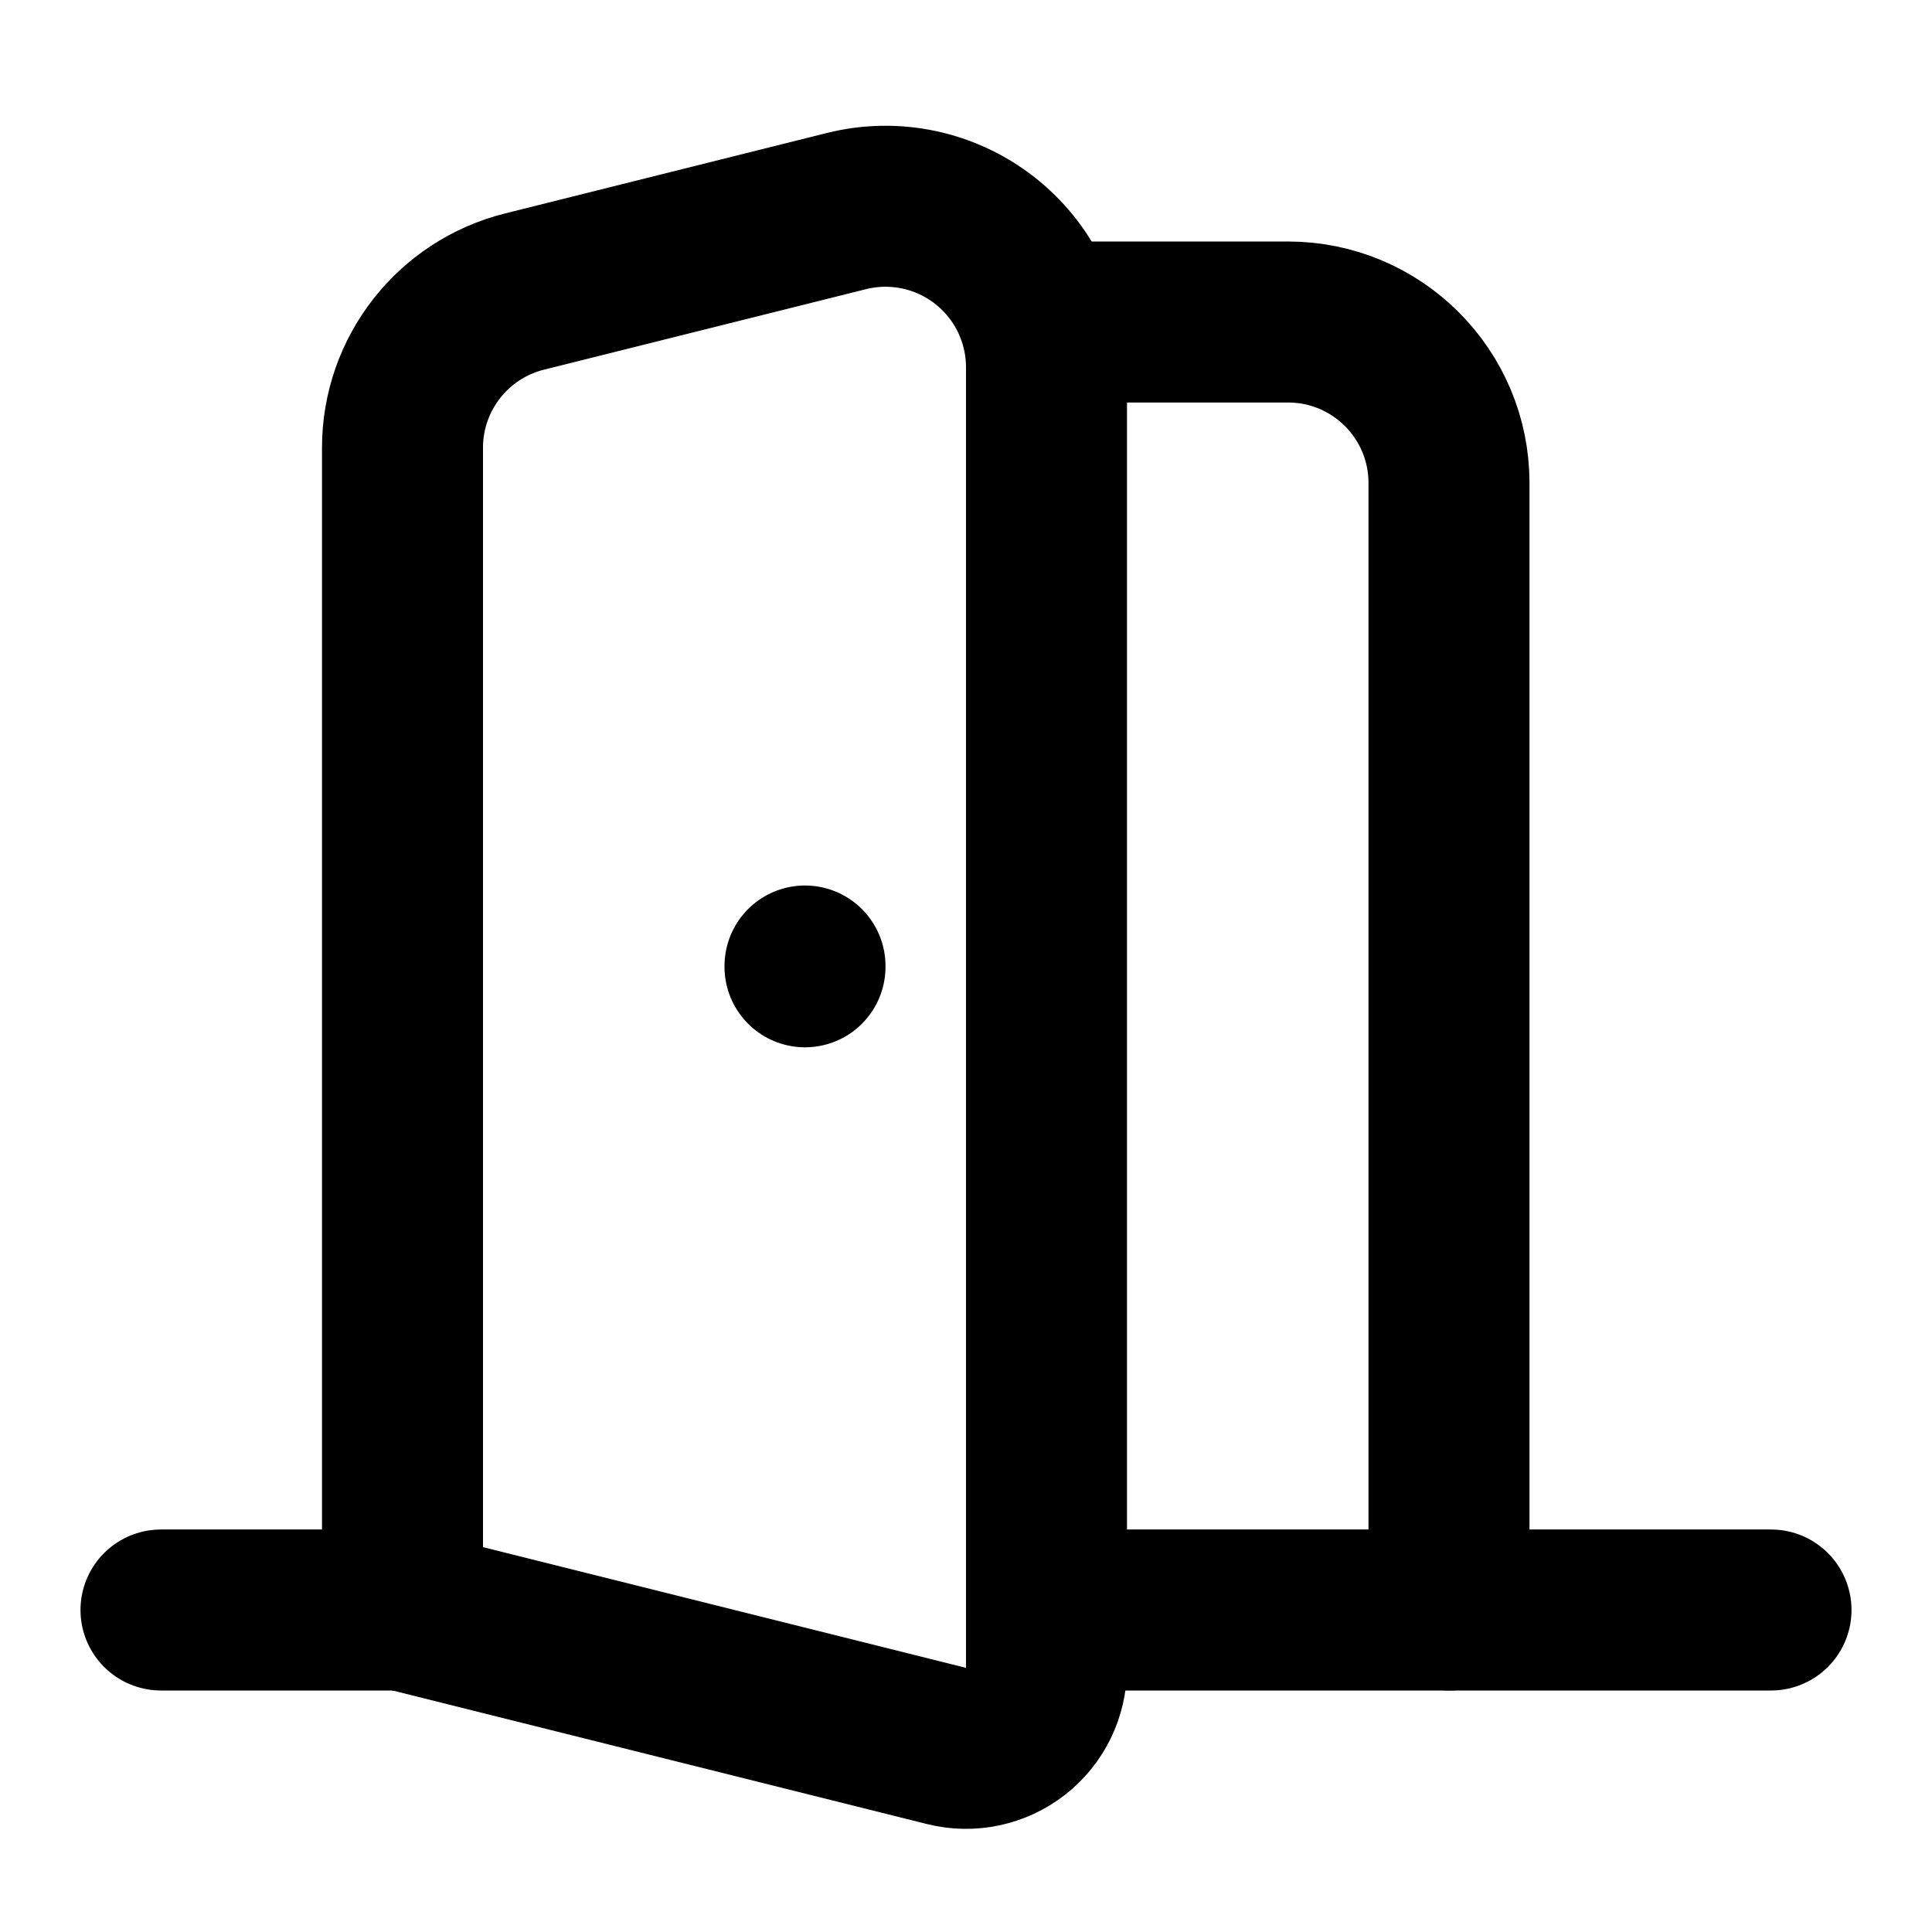
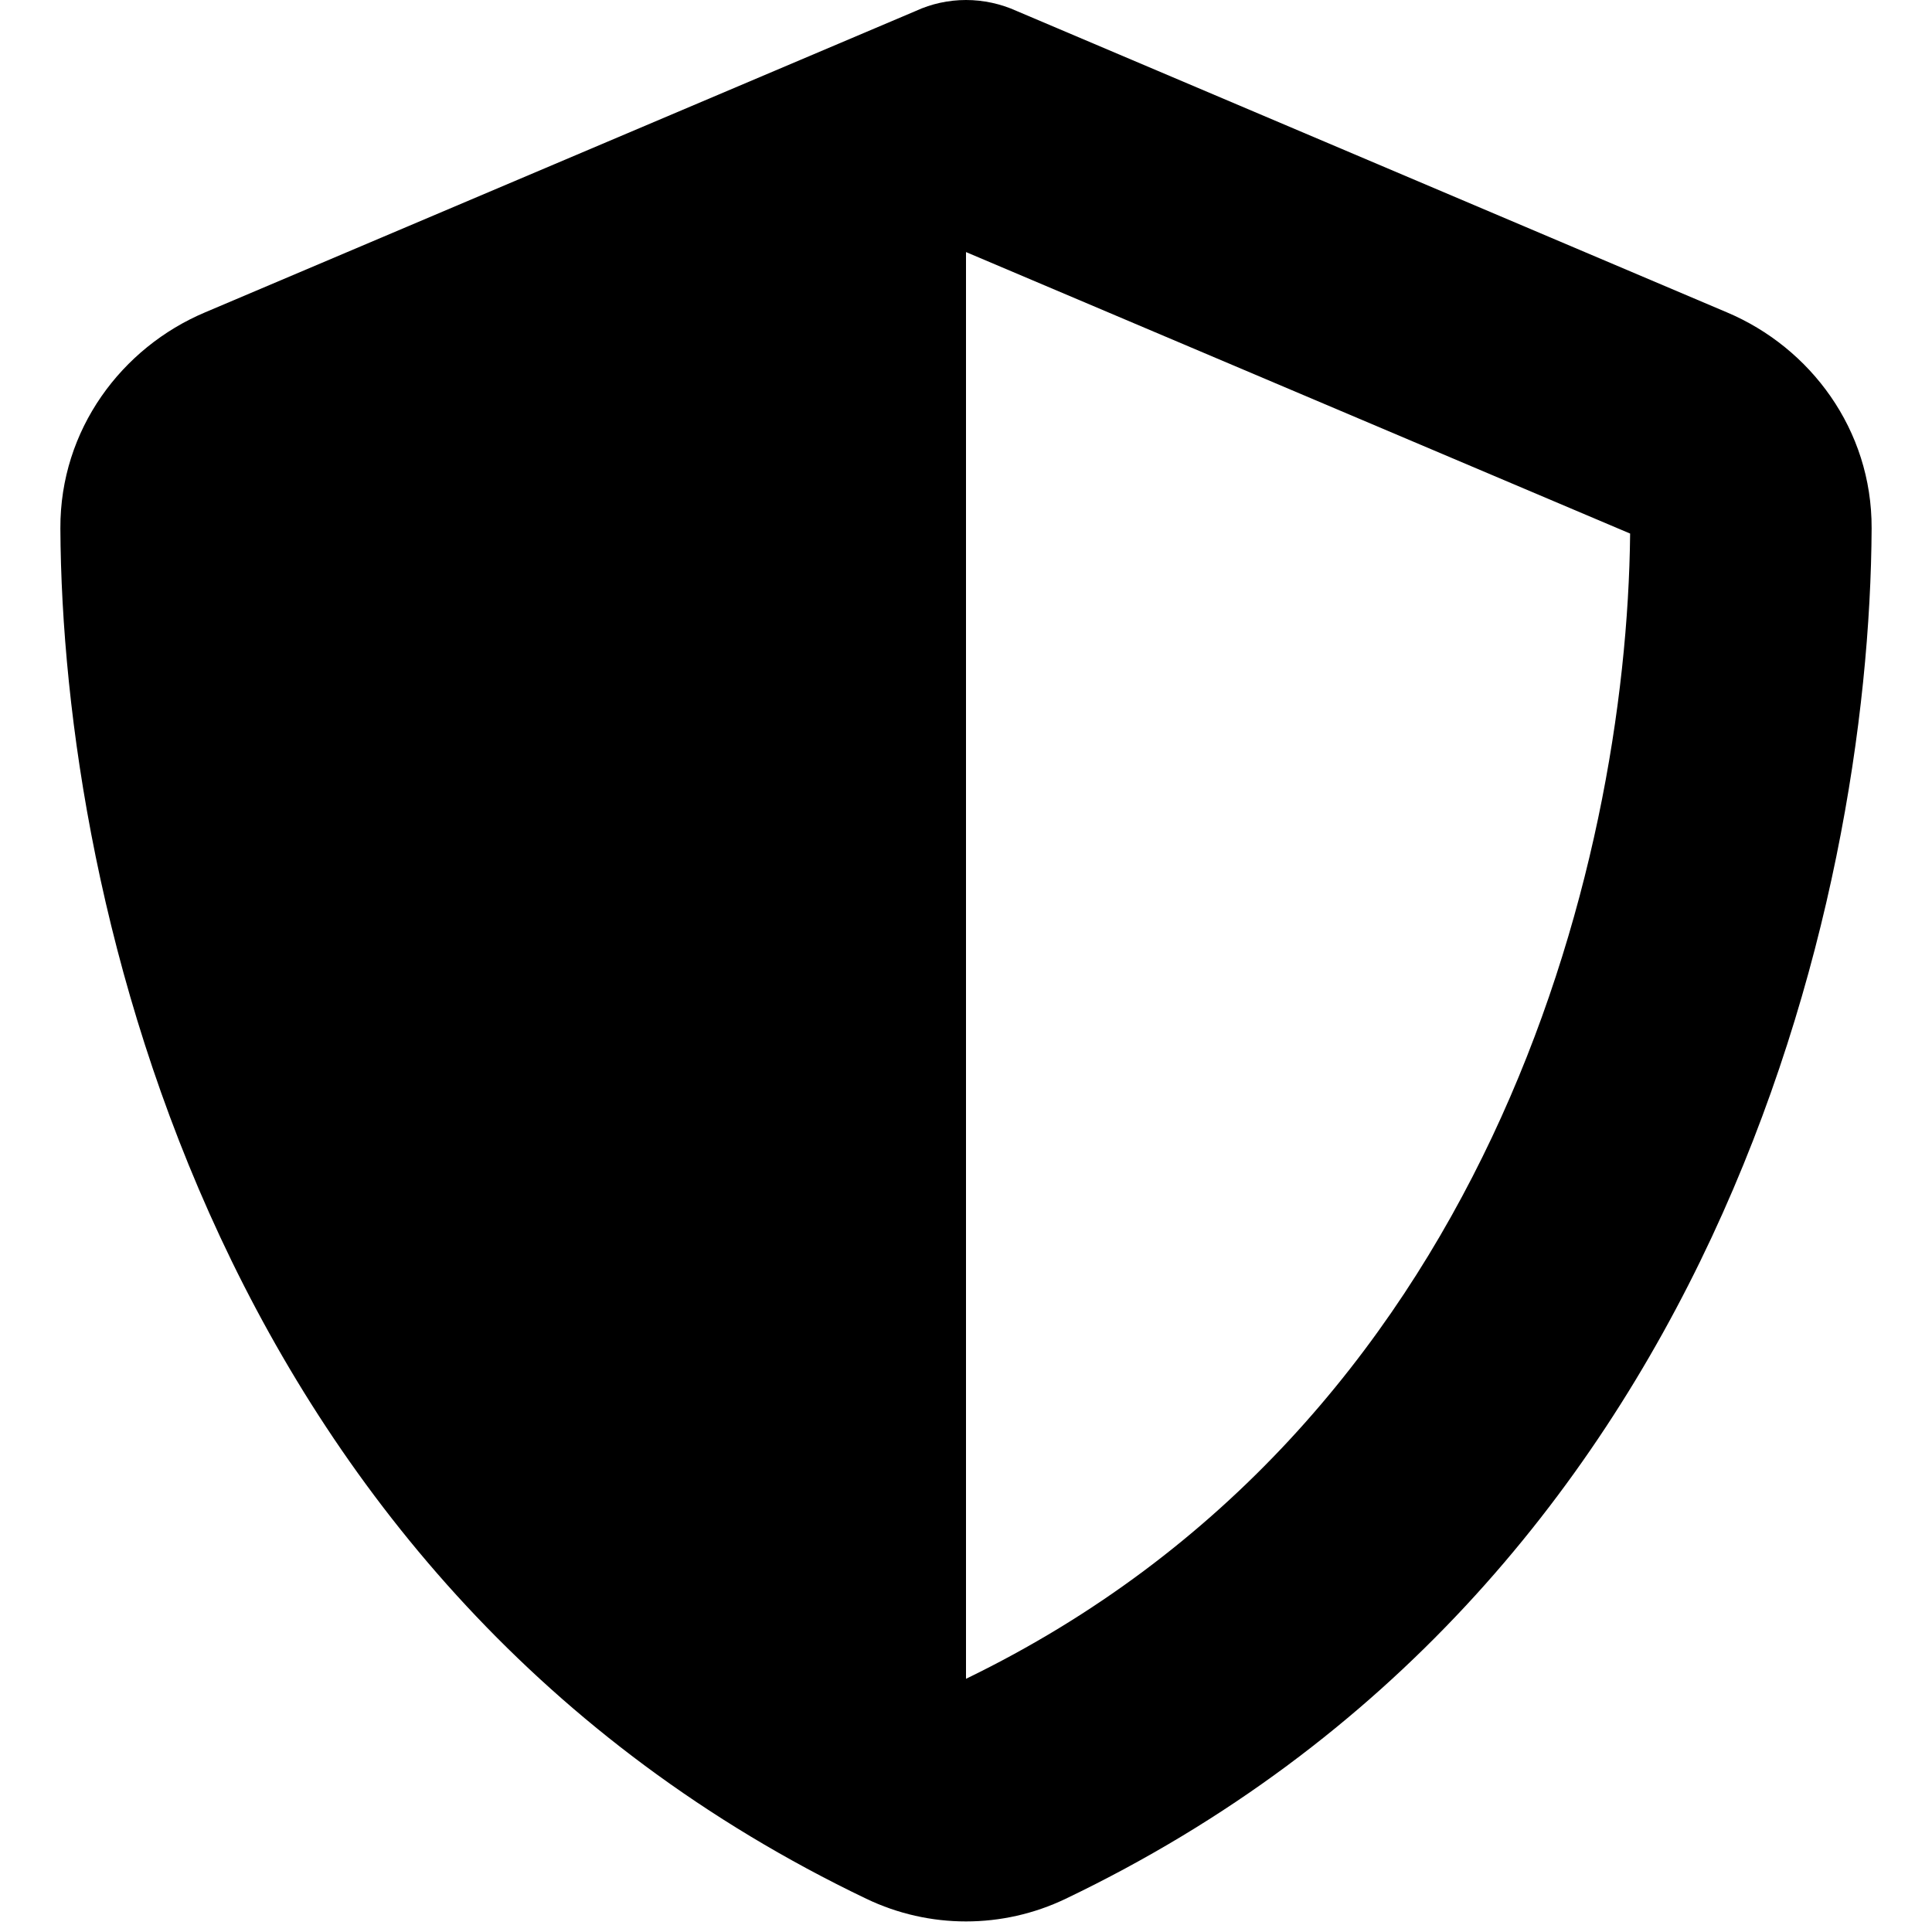
- <svg xmlns="http://www.w3.org/2000/svg" width="24" height="24" viewBox="0 0 24 24" fill="none" stroke="currentColor" stroke-width="2" stroke-linecap="round" stroke-linejoin="round" class="lucide lucide-door-open">
-   <path d="M13 4h3a2 2 0 0 1 2 2v14" />
-   <path d="M2 20h3" />
-   <path d="M13 20h9" />
-   <path d="M10 12v.01" />
-   <path d="M13 4.562v16.157a1 1 0 0 1-1.242.97L5 20V5.562a2 2 0 0 1 1.515-1.94l4-1A2 2 0 0 1 13 4.561Z" />
+ <svg xmlns="http://www.w3.org/2000/svg" viewBox="0 0 512 512">
+   <path d="M256 0c4.6 0 9.2 1 13.4 2.9L457.7 82.8c22 9.3 38.4 31 38.3 57.2c-.5 99.2-41.3 280.7-213.6 363.2c-16.7 8-36.1 8-52.8 0C57.3 420.7 16.5 239.2 16 140c-.1-26.2 16.3-47.9 38.3-57.2L242.7 2.9C246.8 1 251.4 0 256 0zm0 66.8l0 378.1C394 378 431.1 230.1 432 141.4L256 66.8s0 0 0 0z" />
</svg>
